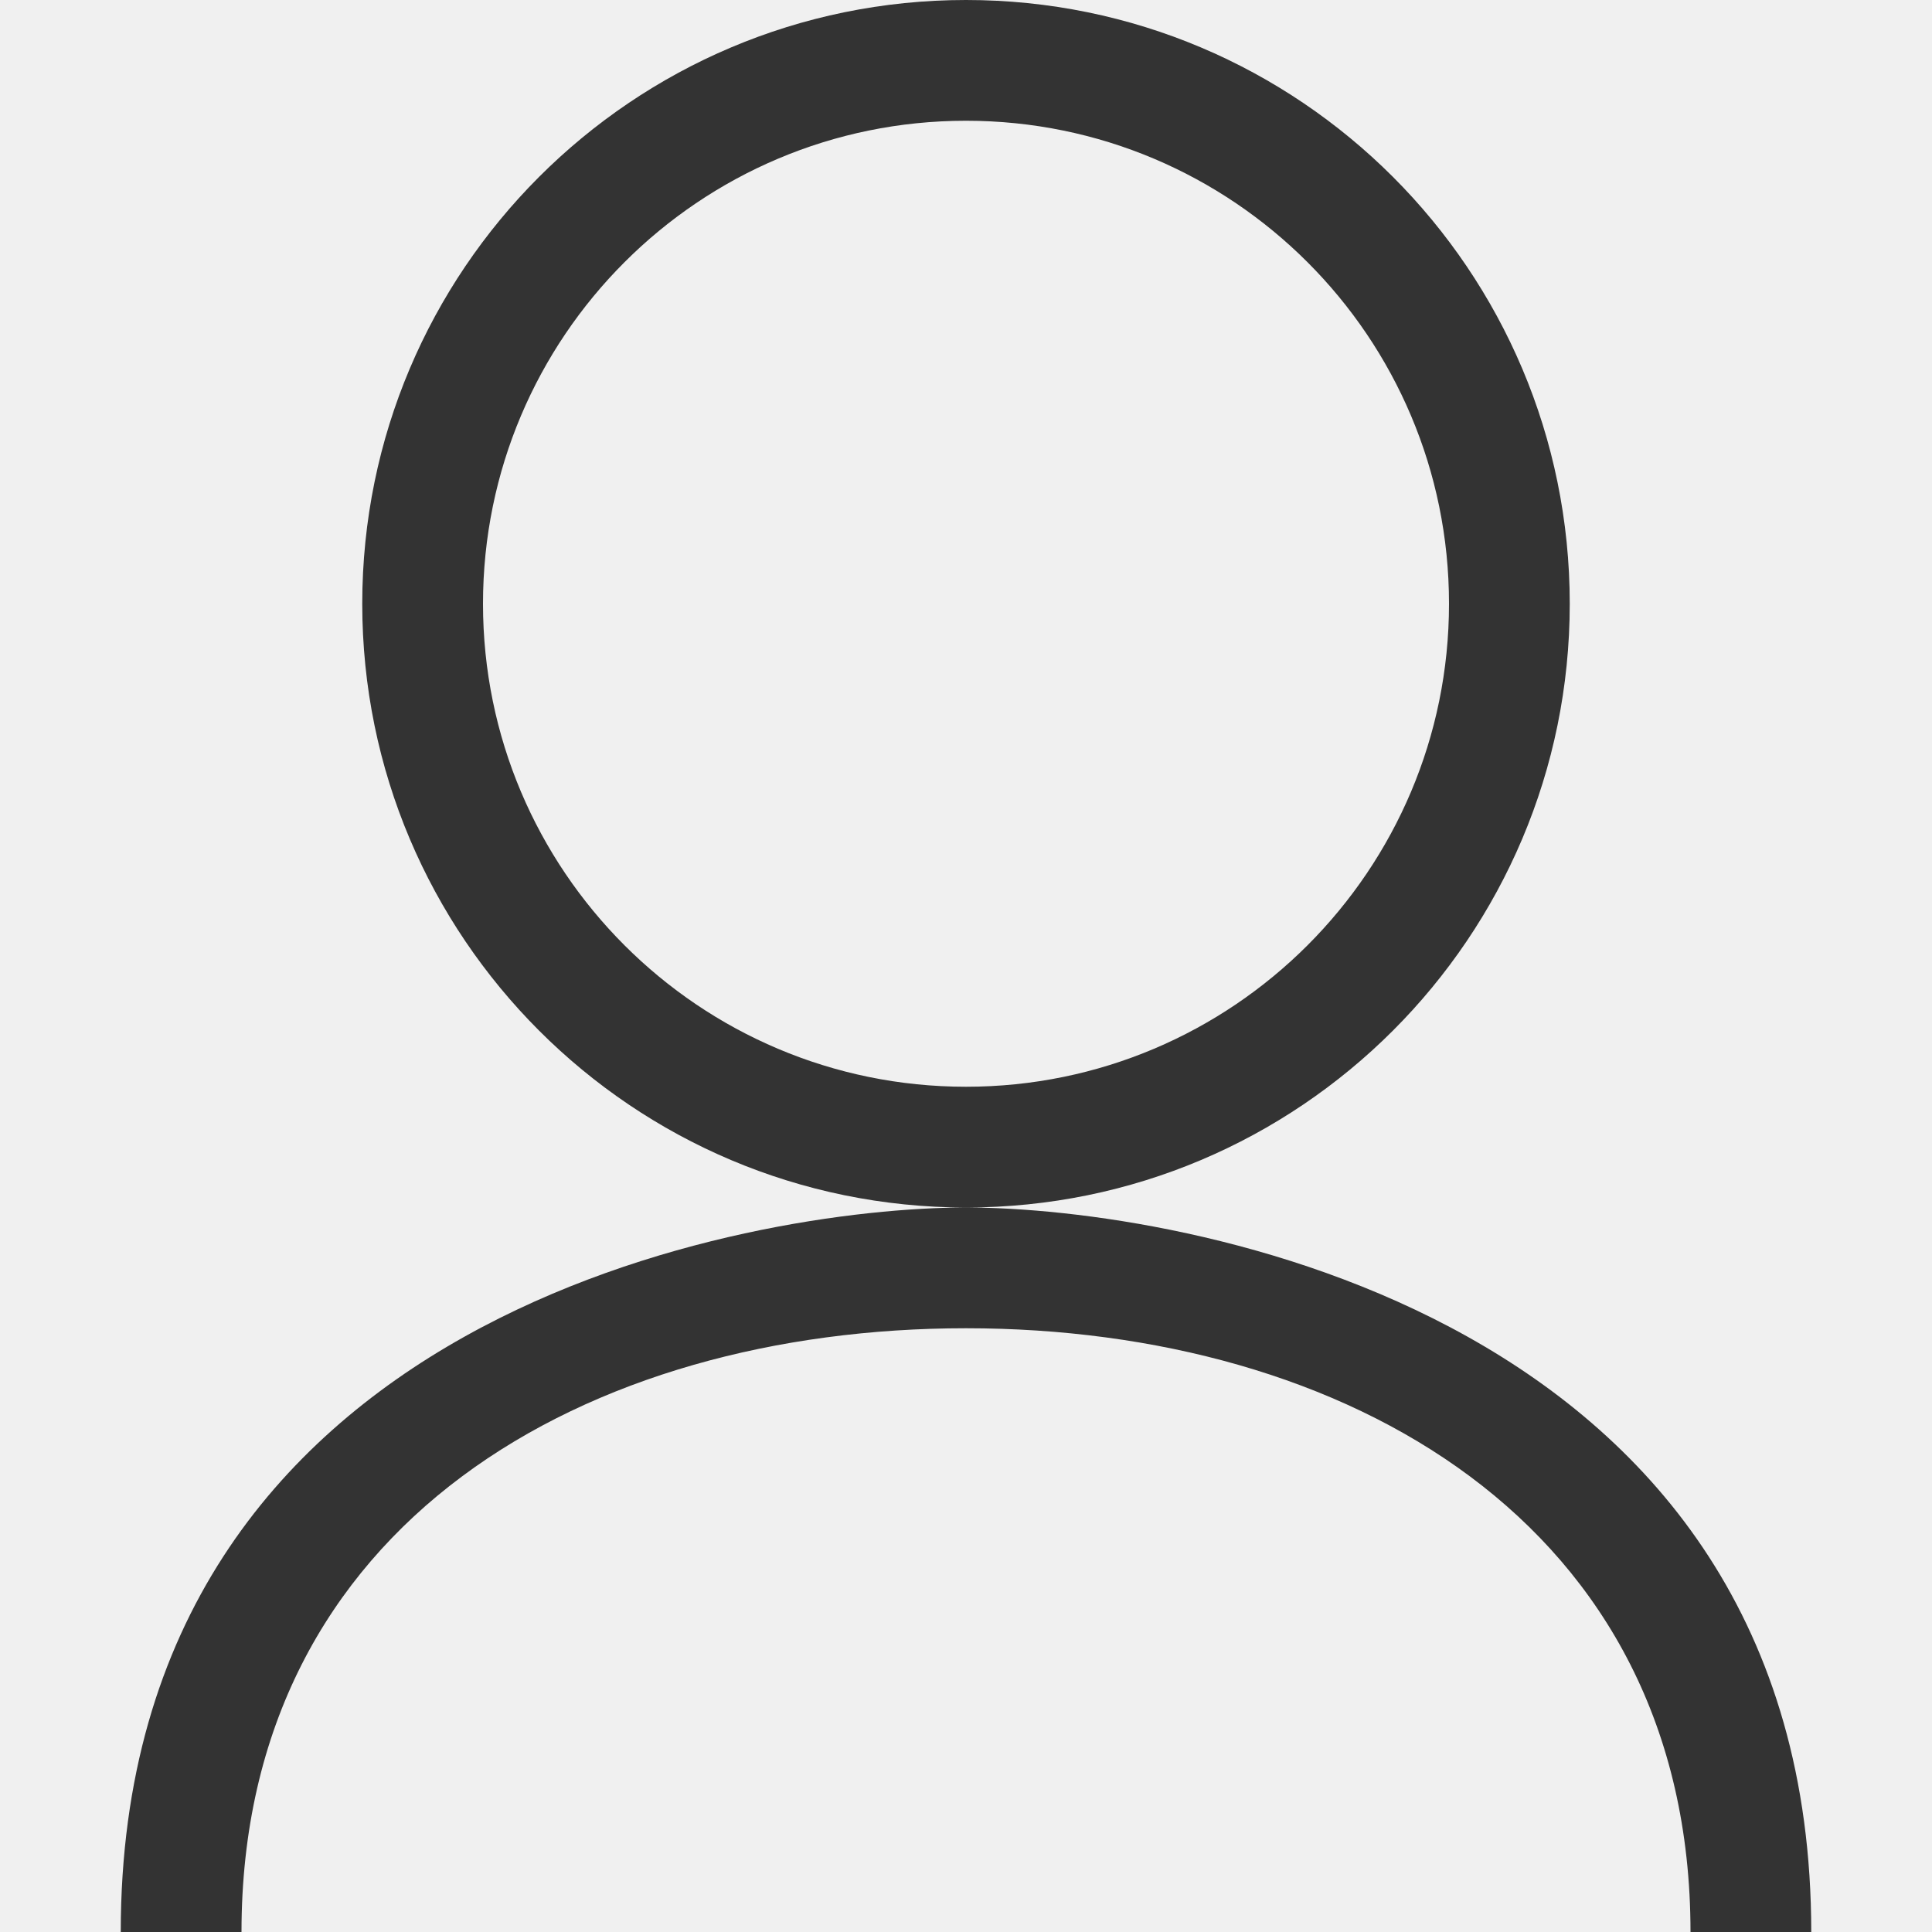
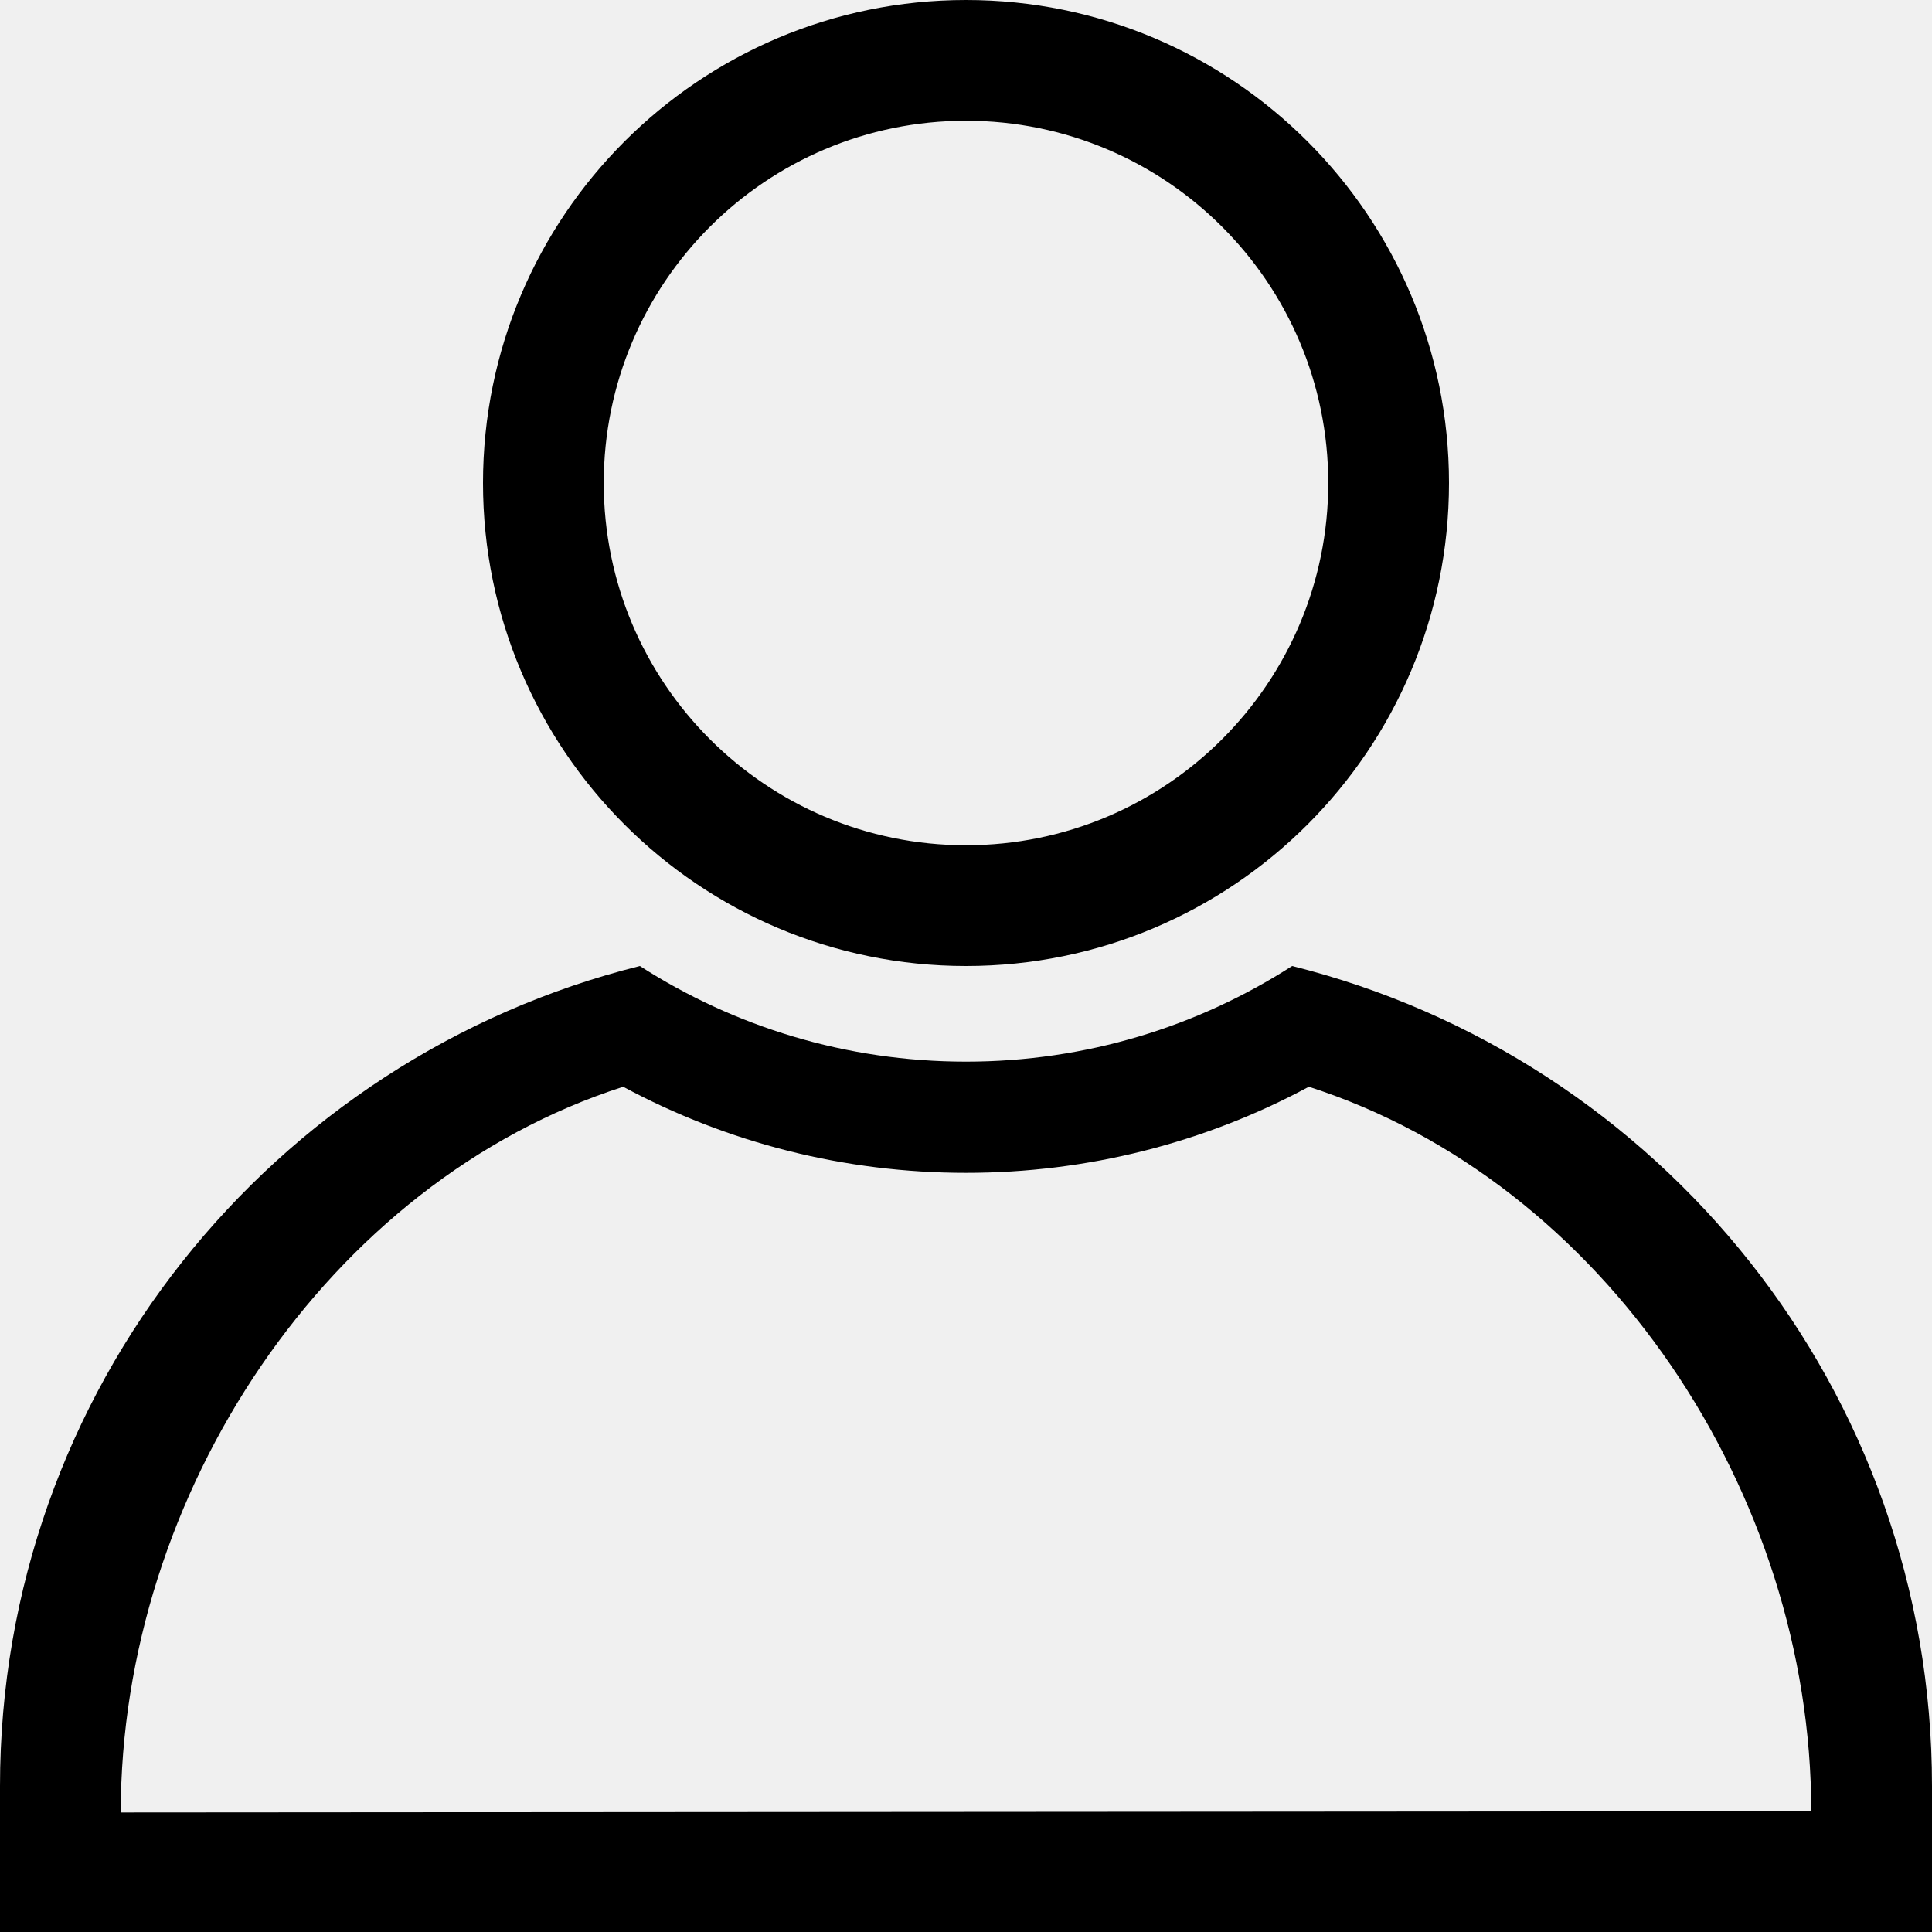
- <svg xmlns="http://www.w3.org/2000/svg" width="16" height="16" viewBox="0 0 16 16">
-   <path fill="#333" d="M8,9 C10.209,9 12,7.209 12,5 C12,2.791 10.209,1 8,1 C5.791,1 4,2.791 4,5 C4,7.209 5.791,9 8,9 Z M8,10 C5.239,10 3,7.761 3,5 C3,2.239 5.239,0 8,0 C10.761,0 13,2.239 13,5 C13,7.761 10.761,10 8,10 Z M14,16 C14,12.606 11.131,11 8,11 C4.869,11 2,12.606 2,16 L1,16 C1,10.857 6.25,10 8,10 C9.75,10 15,10.857 15,16 L14,16 Z" />
+ <svg xmlns="http://www.w3.org/2000/svg" xmlns:xlink="http://www.w3.org/1999/xlink" width="16px" height="16px" viewBox="0 0 16 16" version="1.1">
+   <defs>
+     <path d="M8,8 C5.791,8 4,6.209 4,4 C4,1.791 5.791,0 8,0 C10.209,0 12,1.791 12,4 C12,6.209 10.209,8 8,8 Z M8,7 C9.657,7 11,5.657 11,4 C11,2.343 9.657,1 8,1 C6.343,1 5,2.343 5,4 C5,5.657 6.343,7 8,7 Z M16,14.792 L16,16.002 L0,16.002 L0,14.792 C-4.01588539e-16,11.513 2.255,8.76 5.299,8 C6.078,8.501 7.005,8.792 8,8.792 C8.995,8.792 9.922,8.501 10.701,8 C13.745,8.76 16,11.513 16,14.792 Z M8,9.713 C6.995,9.713 6.024,9.465 5.161,9 C2.713,9.786 1,12.375 1,15.01 L15,15 C15,12.365 13.287,9.786 10.839,9 C9.976,9.465 9.005,9.713 8,9.713 Z" id="path-1" />
+   </defs>
+   <g id="user" stroke="none" stroke-width="1" fill="none" fill-rule="evenodd">
+     <mask id="mask-2" fill="white">
+       <use xlink:href="#path-1" />
+     </mask>
+     <use id="Combined-Shape" fill="#000000" fill-rule="nonzero" xlink:href="#path-1" />
+   </g>
</svg>
